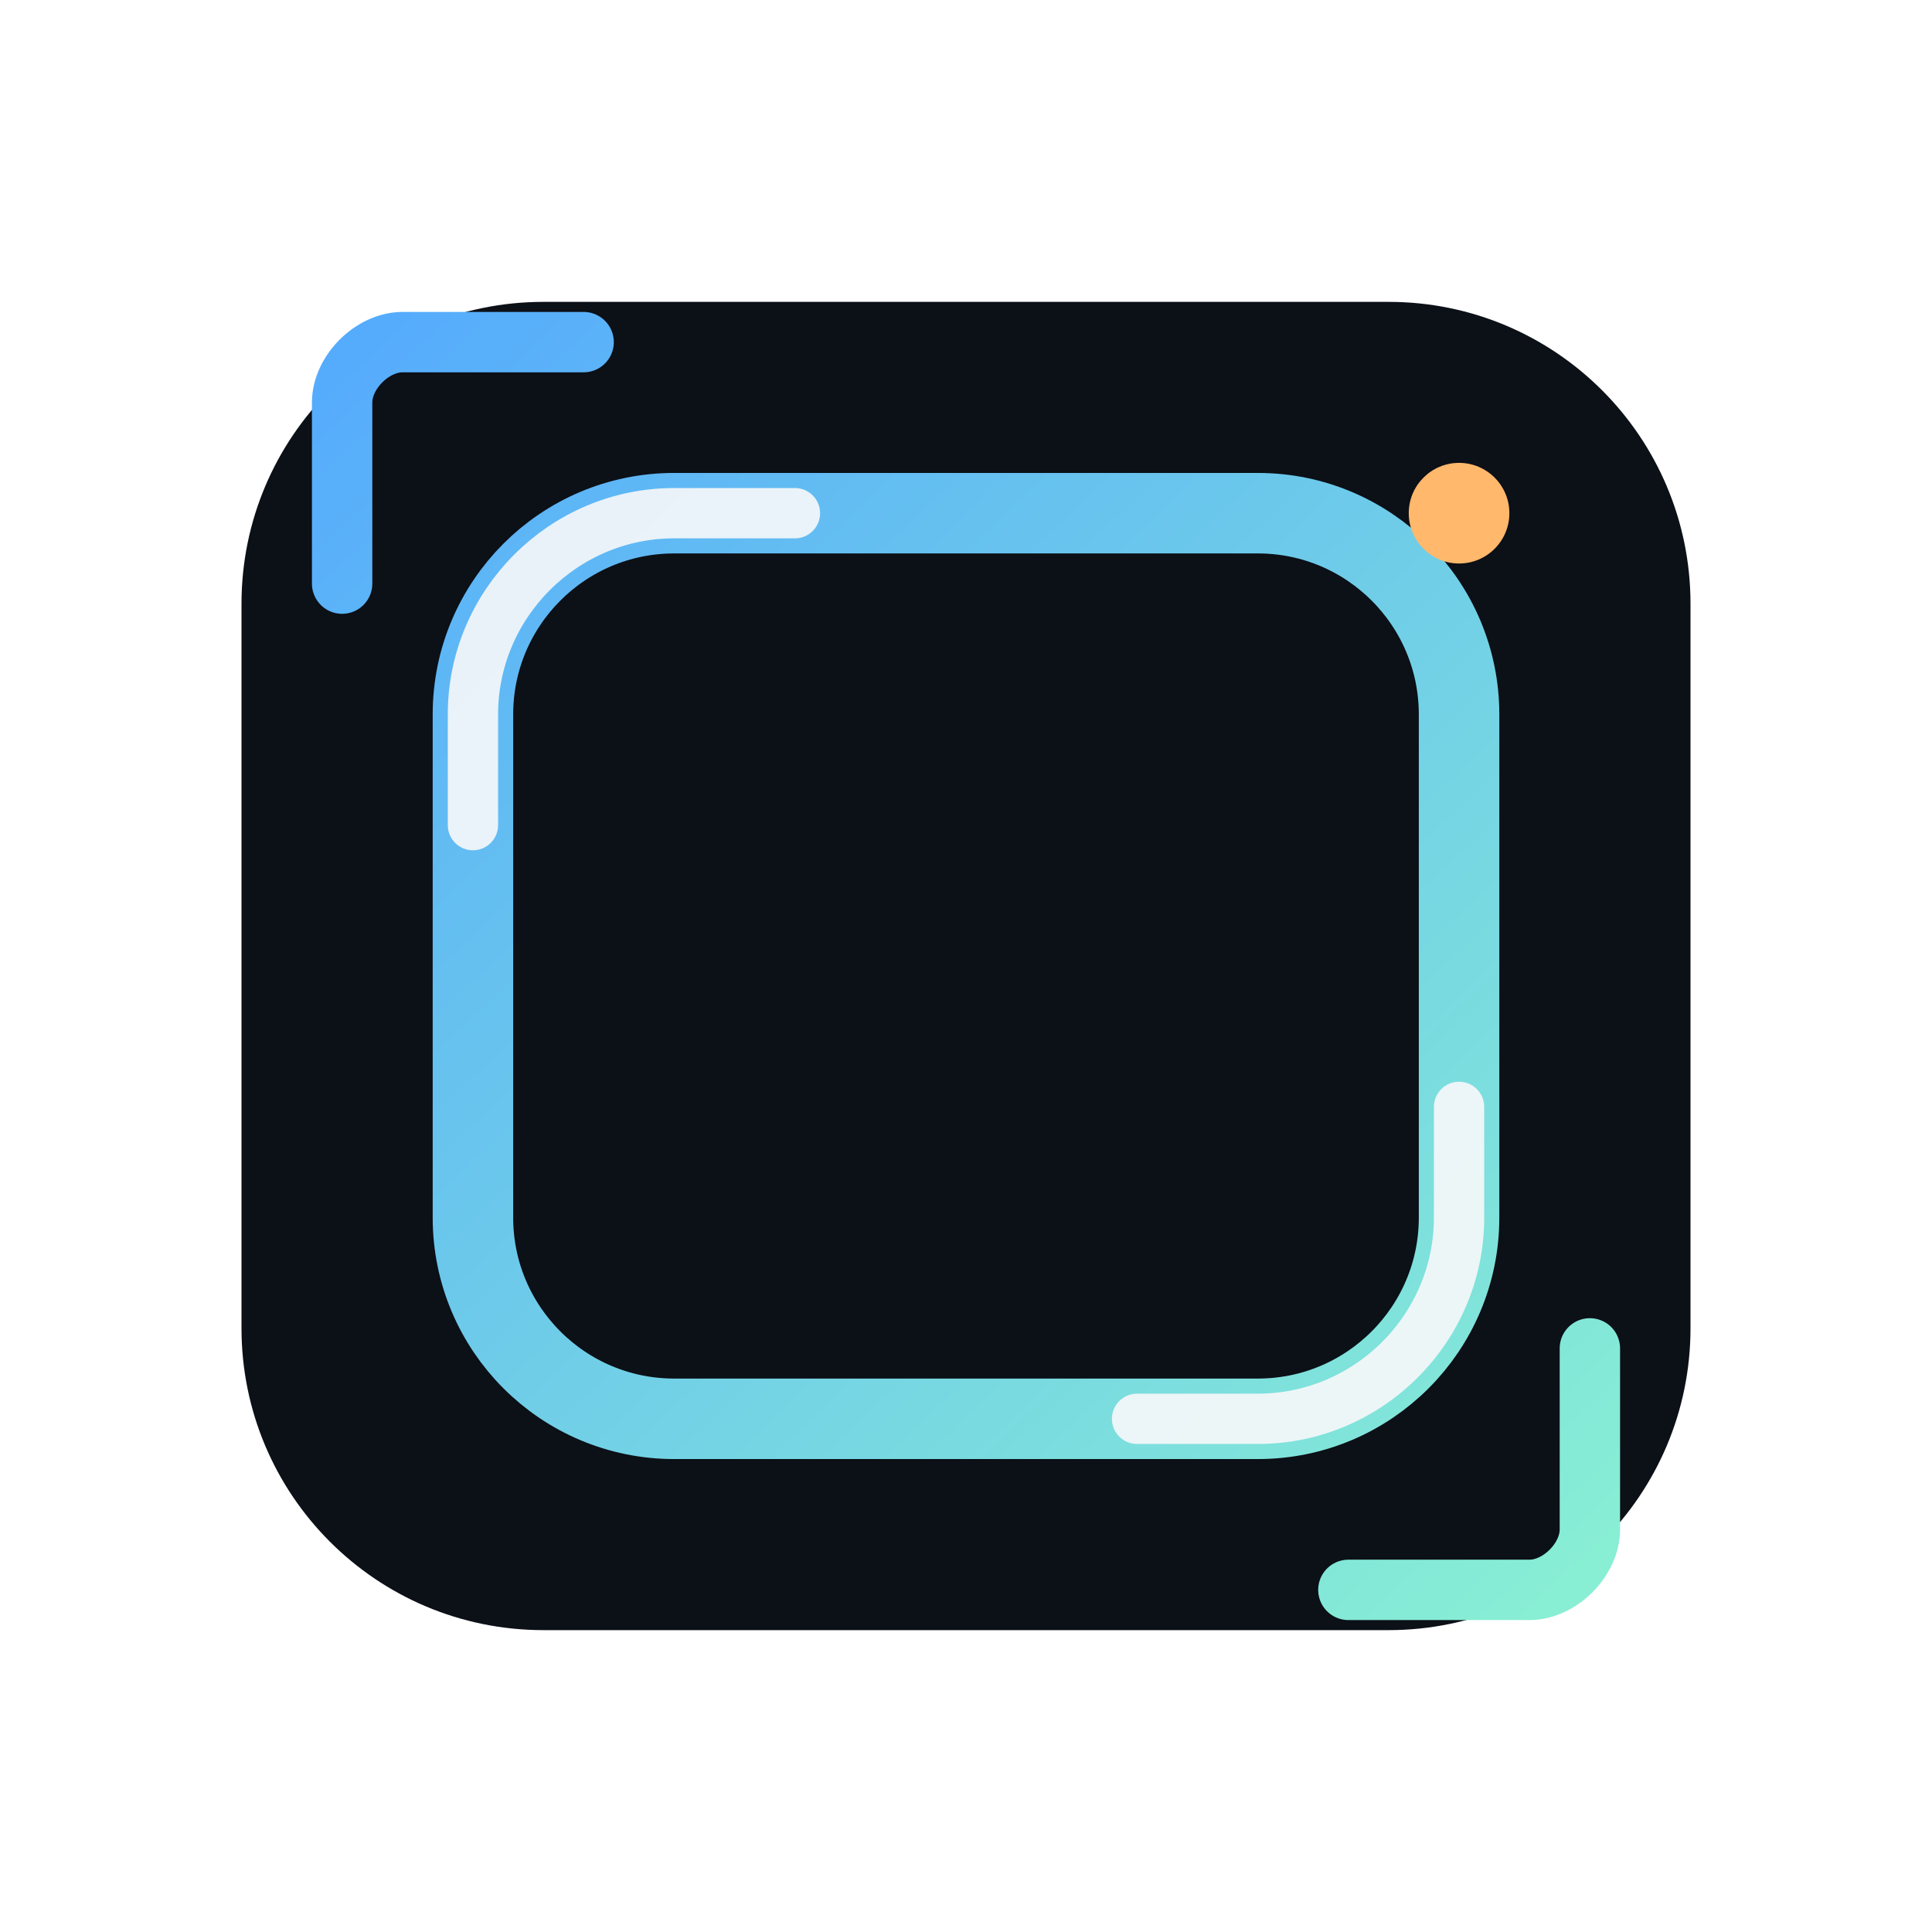
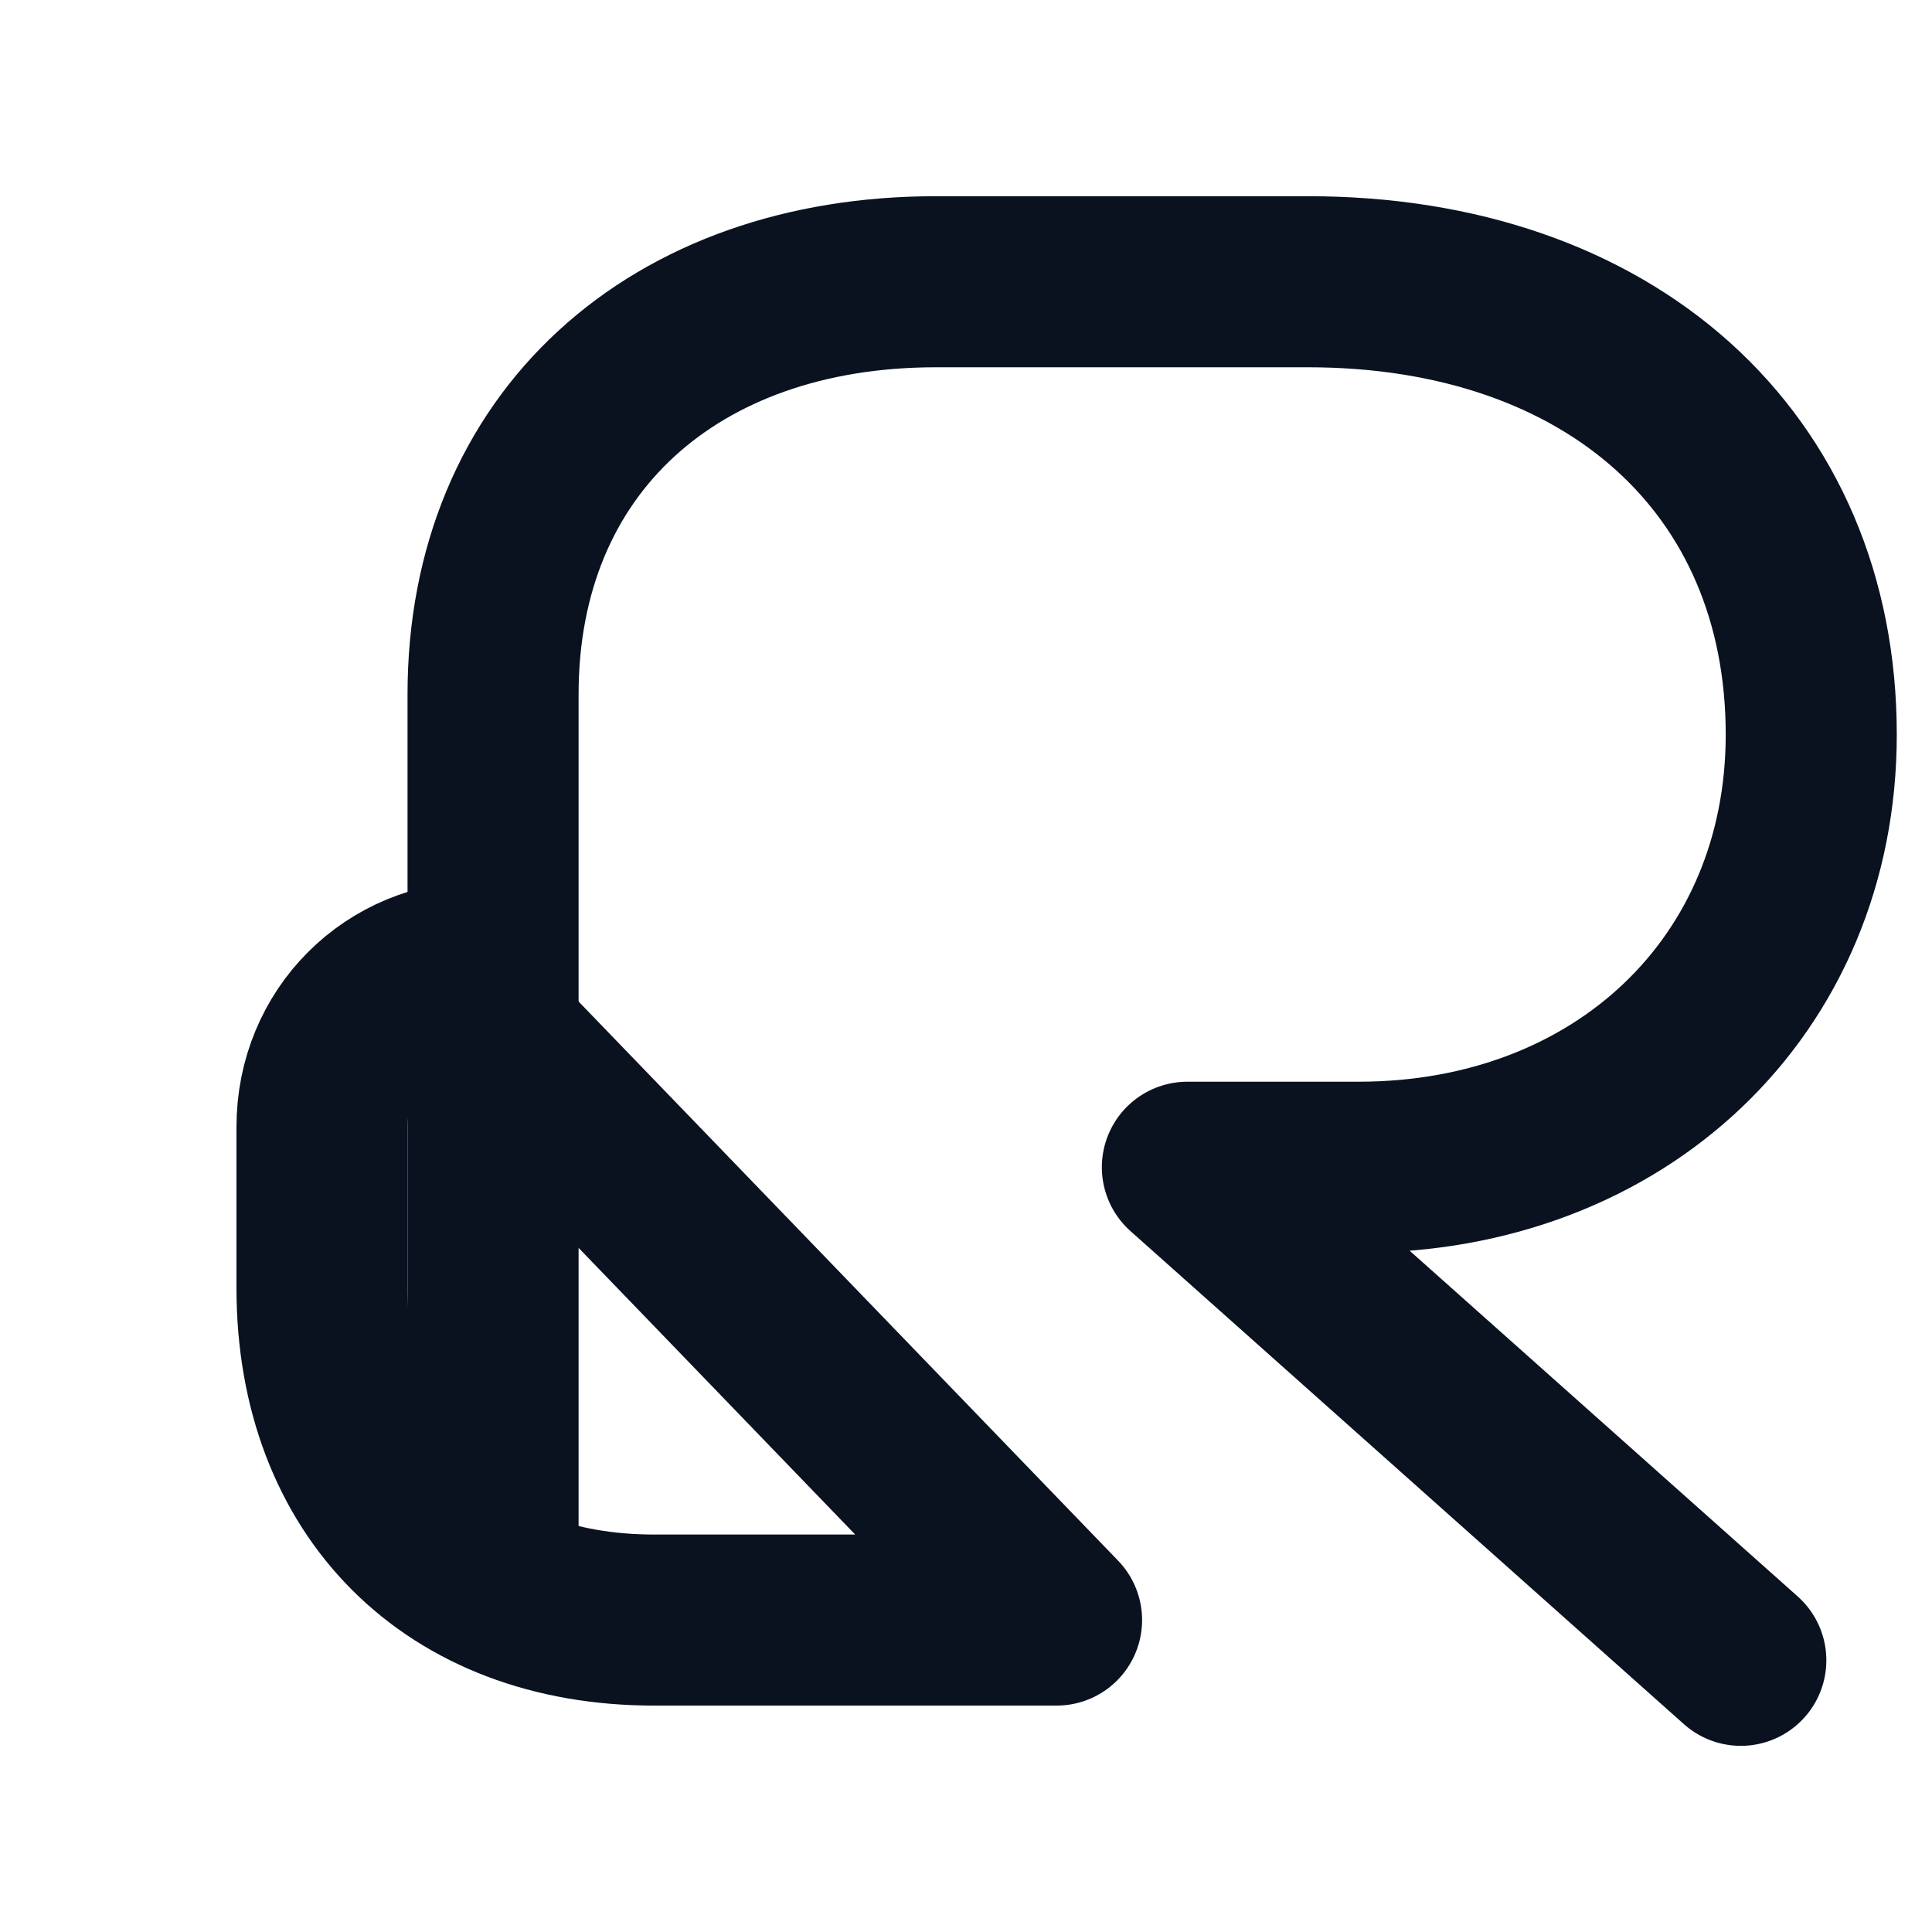
<svg xmlns="http://www.w3.org/2000/svg" viewBox="0 0 192 192" role="img" aria-labelledby="title description">
-   <defs>
-     <linearGradient id="signal" x1="28" y1="24" x2="164" y2="168" gradientUnits="userSpaceOnUse">
-       <stop offset="0" stop-color="#52A7FF" />
-       <stop offset="1" stop-color="#8CF3D1" />
-     </linearGradient>
-   </defs>
-   <rect x="24" y="30" width="144" height="132" rx="30" fill="#0C1017" />
-   <rect x="47" y="51" width="98" height="90" rx="20" fill="none" stroke="url(#signal)" stroke-width="8" />
-   <path d="M47 82V71c0-11 9-20 20-20h12M145 110v11c0 11-9 20-20 20h-12" fill="none" stroke="#F5F7FA" stroke-linecap="round" stroke-width="5" opacity=".92" />
-   <path d="M34 58V40c0-3 3-6 6-6h18M134 158h18c3 0 6-3 6-6v-18" fill="none" stroke="url(#signal)" stroke-linecap="round" stroke-width="6" />
-   <circle cx="145" cy="51" r="5" fill="#FFB86C" />
+   <g fill="none" stroke="#0A1220" stroke-linecap="round" stroke-linejoin="round" stroke-width="17">
+     <path d="M49 157V69c0-25 18-41 44-41h37c30 0 50 18 50 45 0 25-19 43-45 43h-17l55 49" />
+     <path d="M50 104l55 57H65c-20 0-33-13-33-33v-16c0-9 7-16 16-16" />
+   </g>
</svg>
